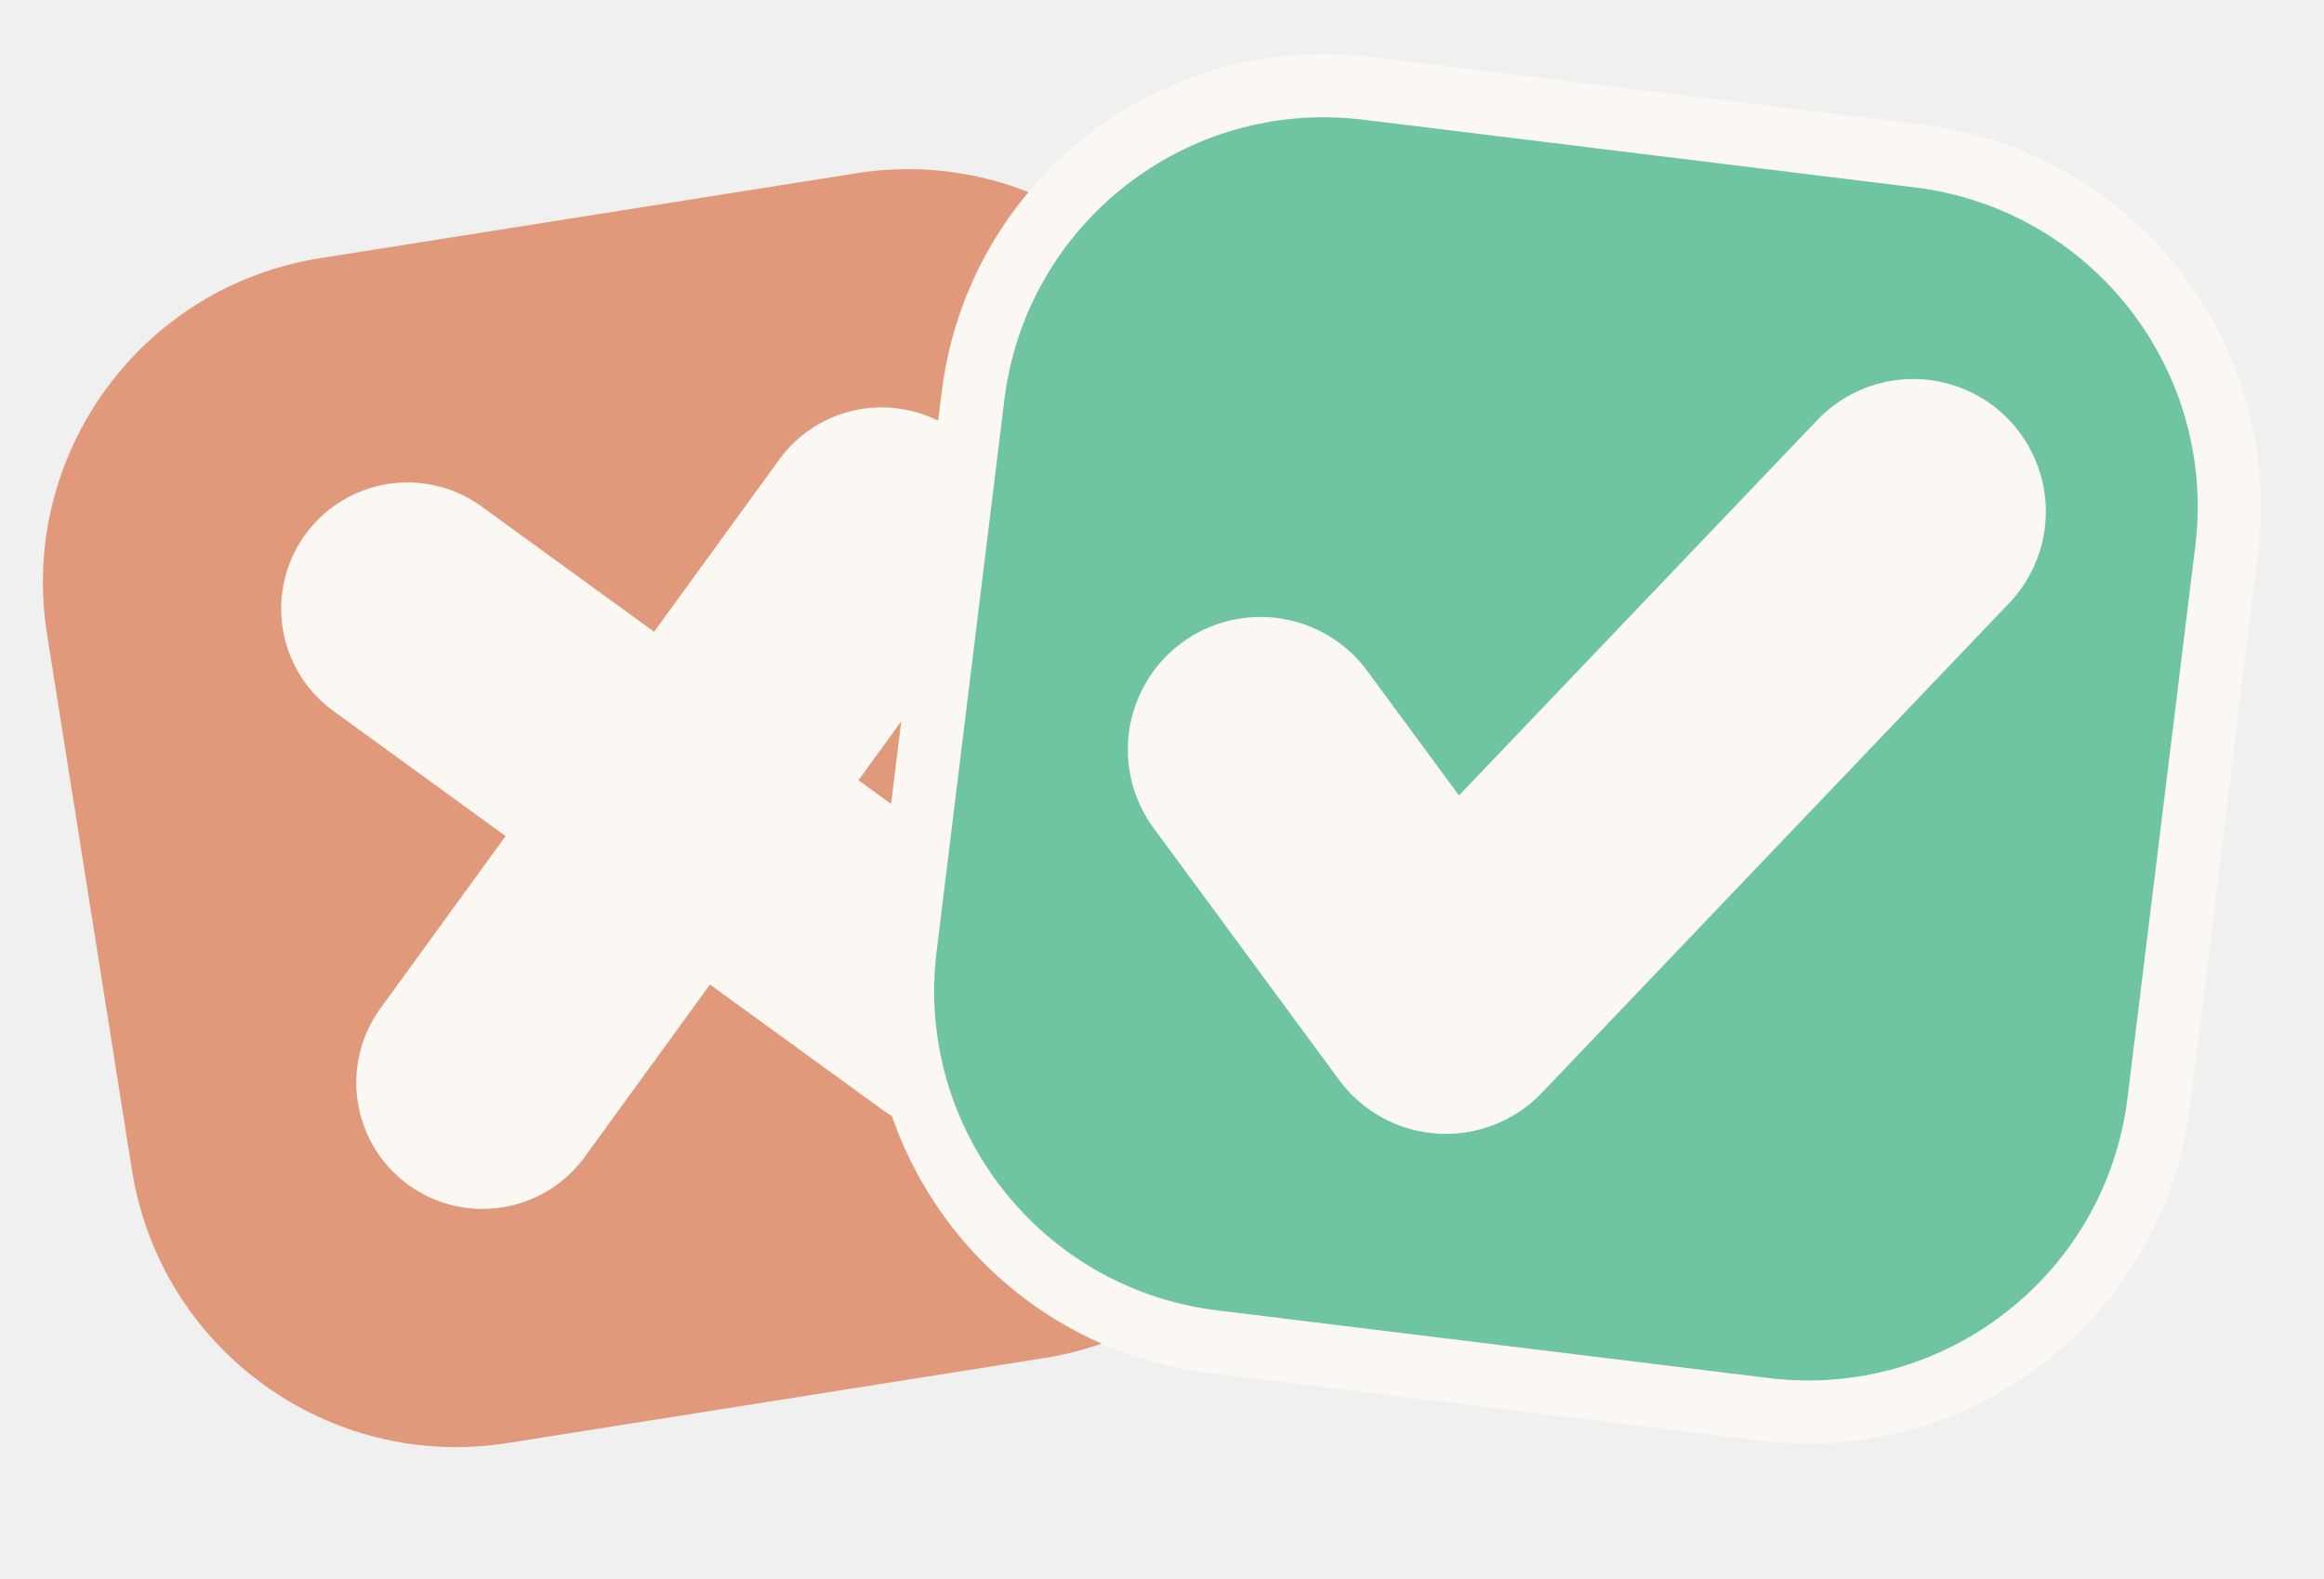
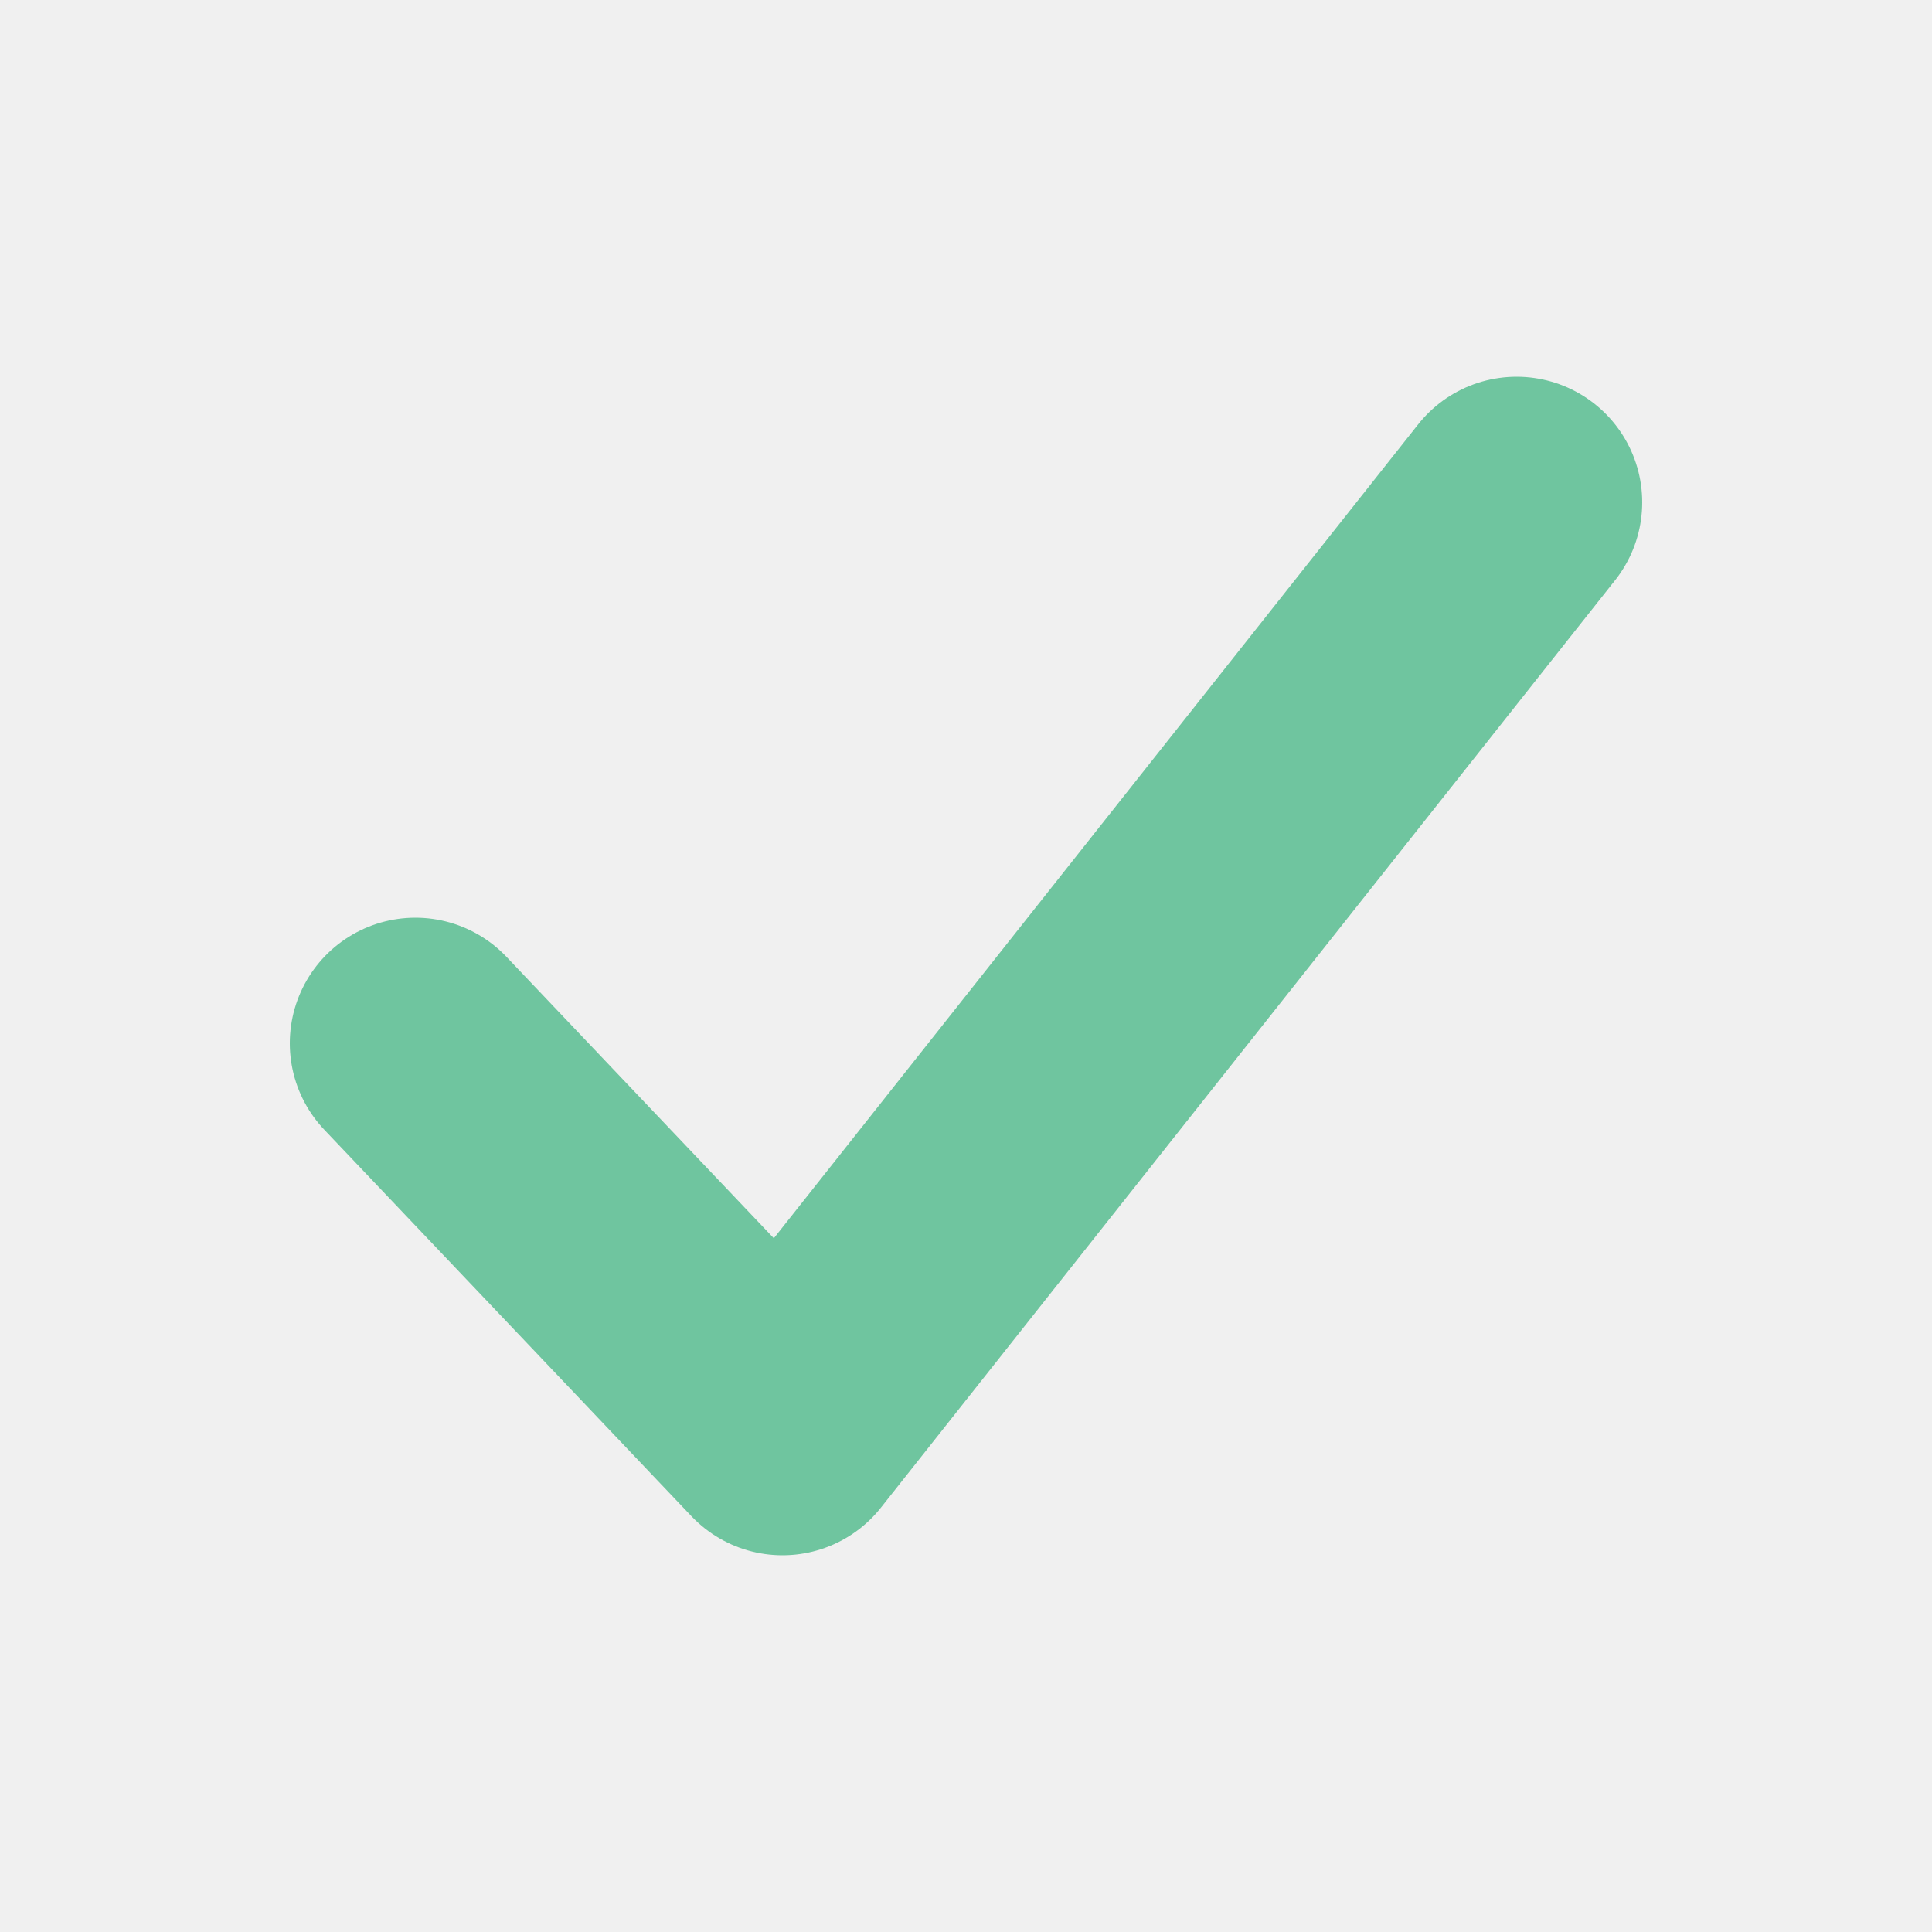
- <svg xmlns="http://www.w3.org/2000/svg" viewBox="22 42 368 250">
-   <g transform="rotate(-9 130 170)">
-     <rect x="35" y="75" width="190" height="190" rx="52" fill="#E0997A" />
-     <path d="M92 132 L168 208 M168 132 L92 208" fill="none" stroke="#FBF8F3" stroke-width="40" stroke-linecap="round" />
-   </g>
-   <g transform="rotate(7 265 160)">
-     <rect x="170" y="60" width="200" height="200" rx="56" fill="#6FC59F" stroke="#FBF8F3" stroke-width="10" />
-     <path d="M222 166 L256 202 L320 116" fill="none" stroke="#FBF8F3" stroke-width="42" stroke-linecap="round" stroke-linejoin="round" />
+ <svg xmlns="http://www.w3.org/2000/svg" viewBox="0 0 200 200">
+   <defs>
+     <mask id="kfav" maskUnits="userSpaceOnUse" x="0" y="0">
+       <rect fill="#fff" />
+       <path d="M44 106 L82 146 L158 50" fill="none" stroke="#000" stroke-width="44" stroke-linecap="round" stroke-linejoin="round" />
+     </mask>
+   </defs>
+   <g transform="translate(-1 2)">
+     <path d="M84 60 L156 132" fill="none" stroke="#E3574B" stroke-width="26" stroke-linecap="round" mask="url(#kfav)" />
+     <path d="M44 106 L82 146 L158 50" fill="none" stroke="#6FC59F" stroke-width="26" stroke-linecap="round" stroke-linejoin="round" />
  </g>
</svg>
